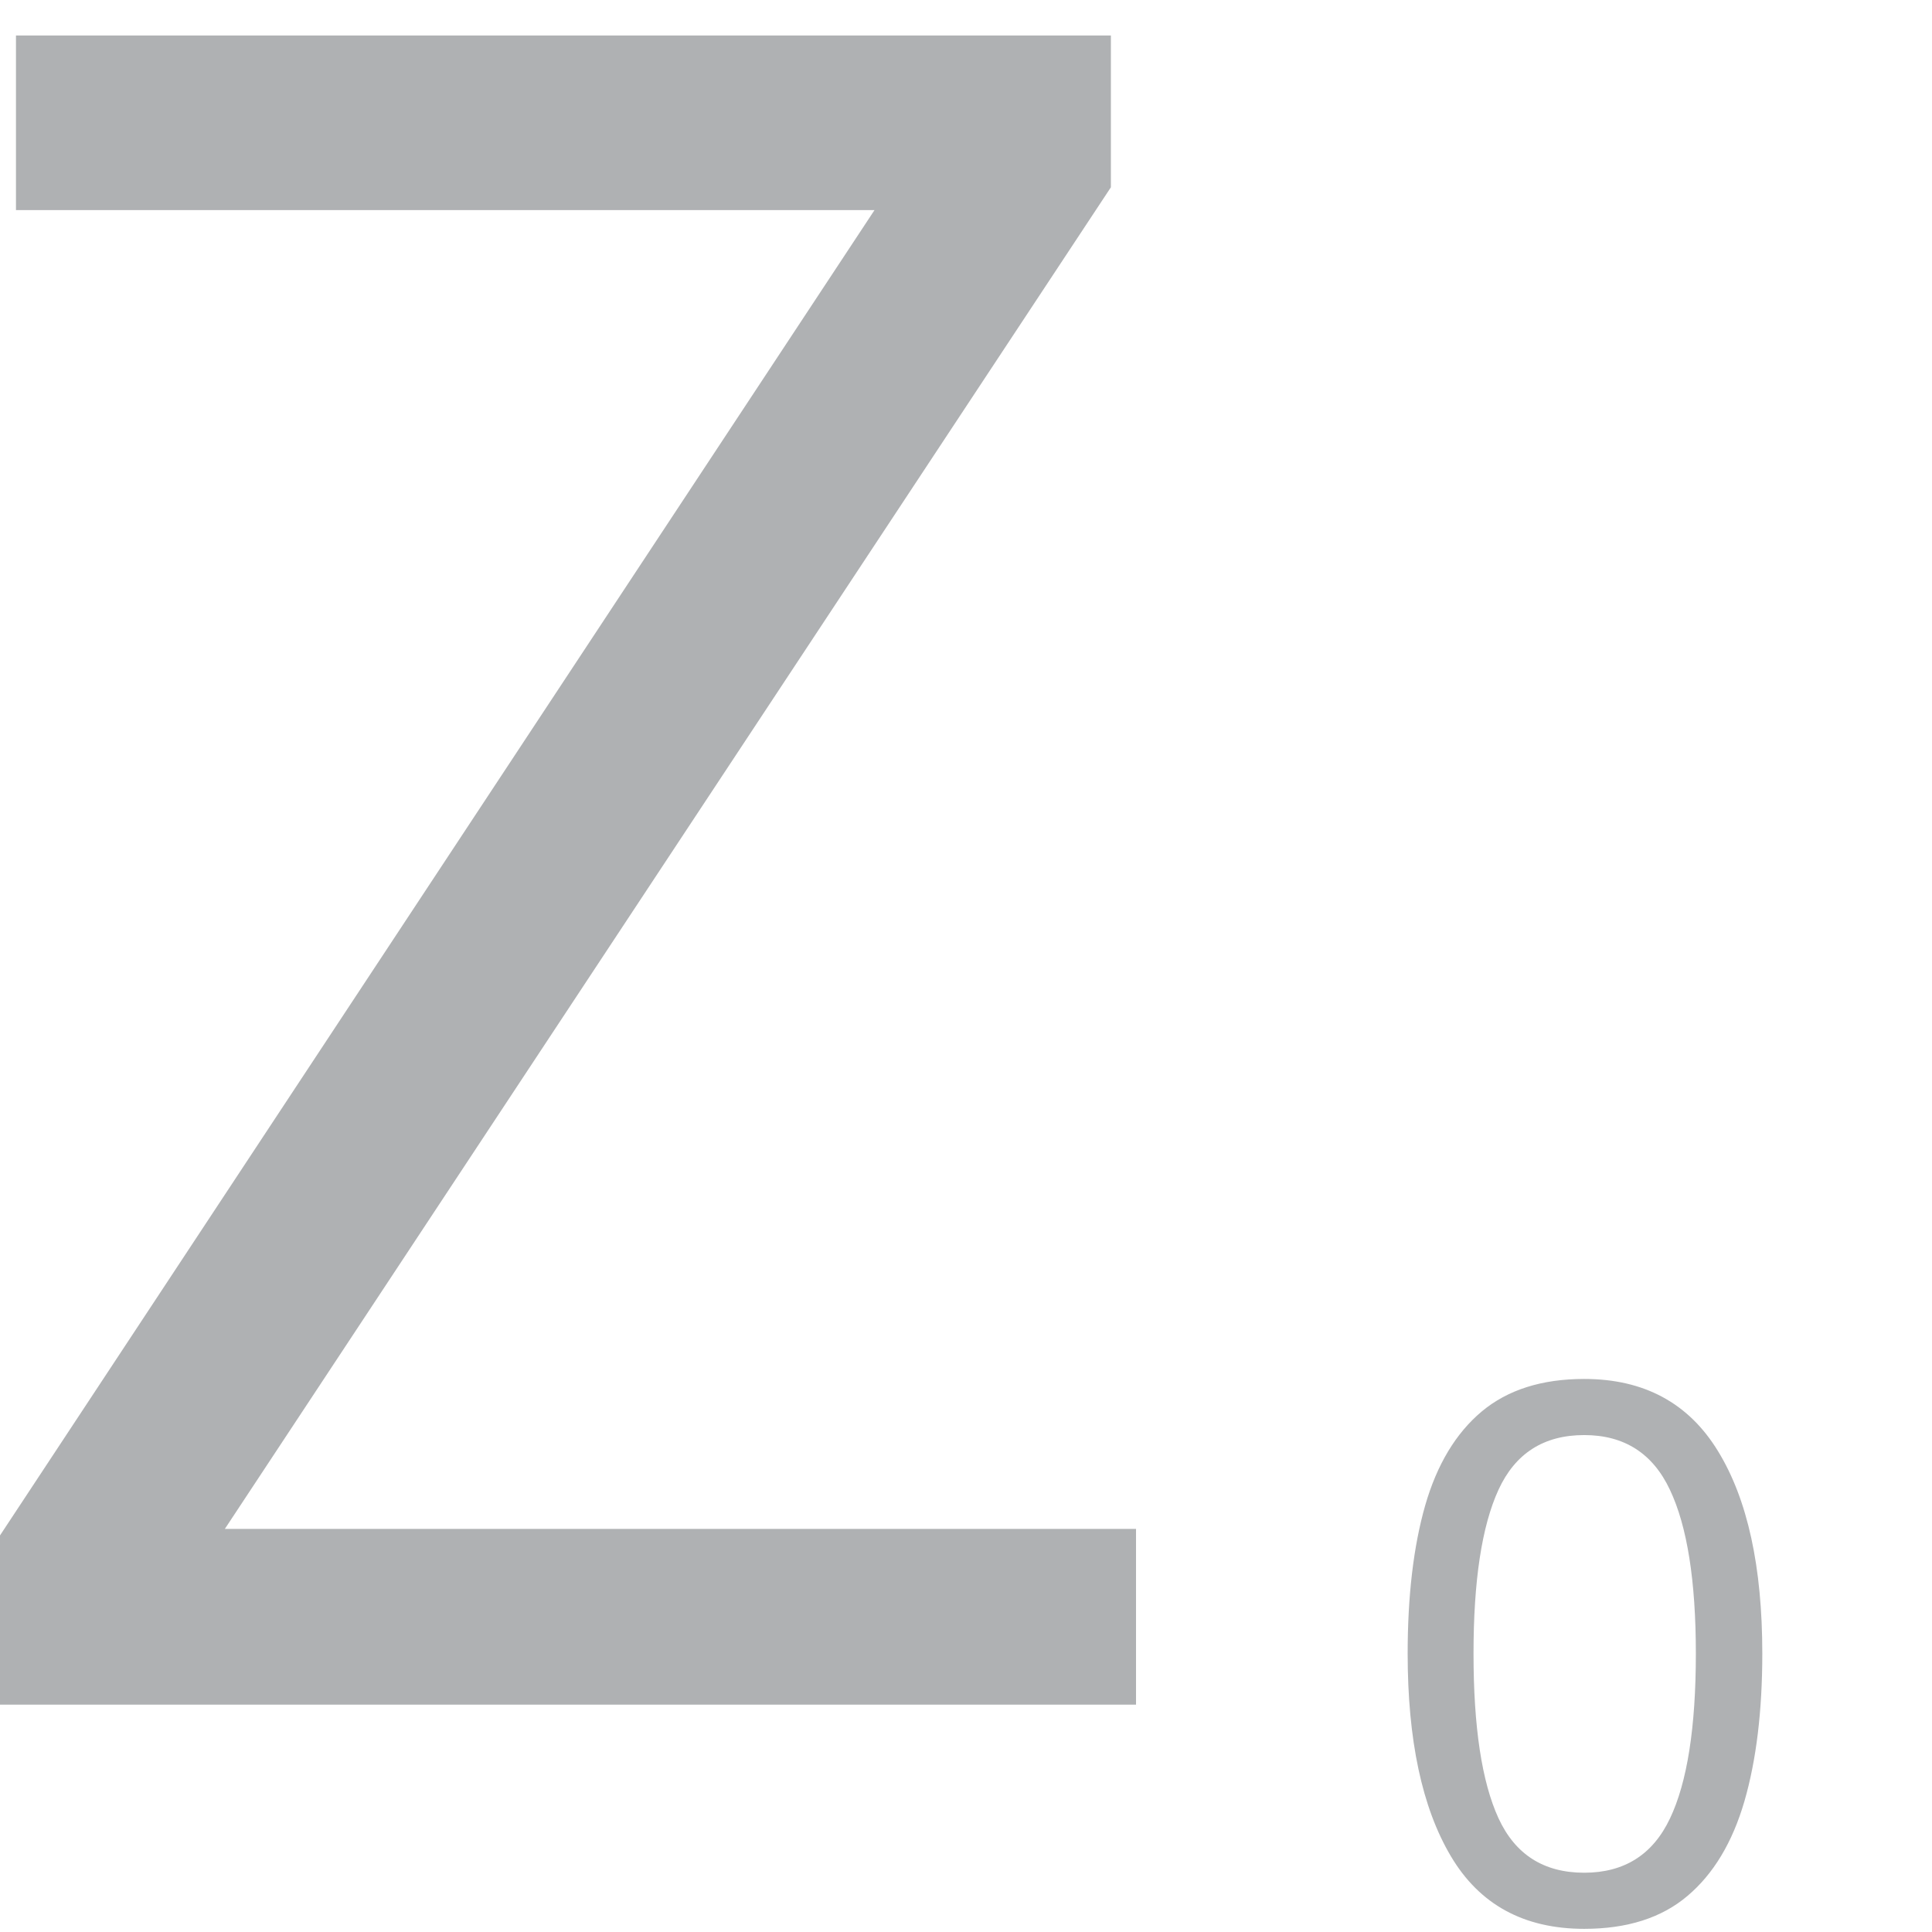
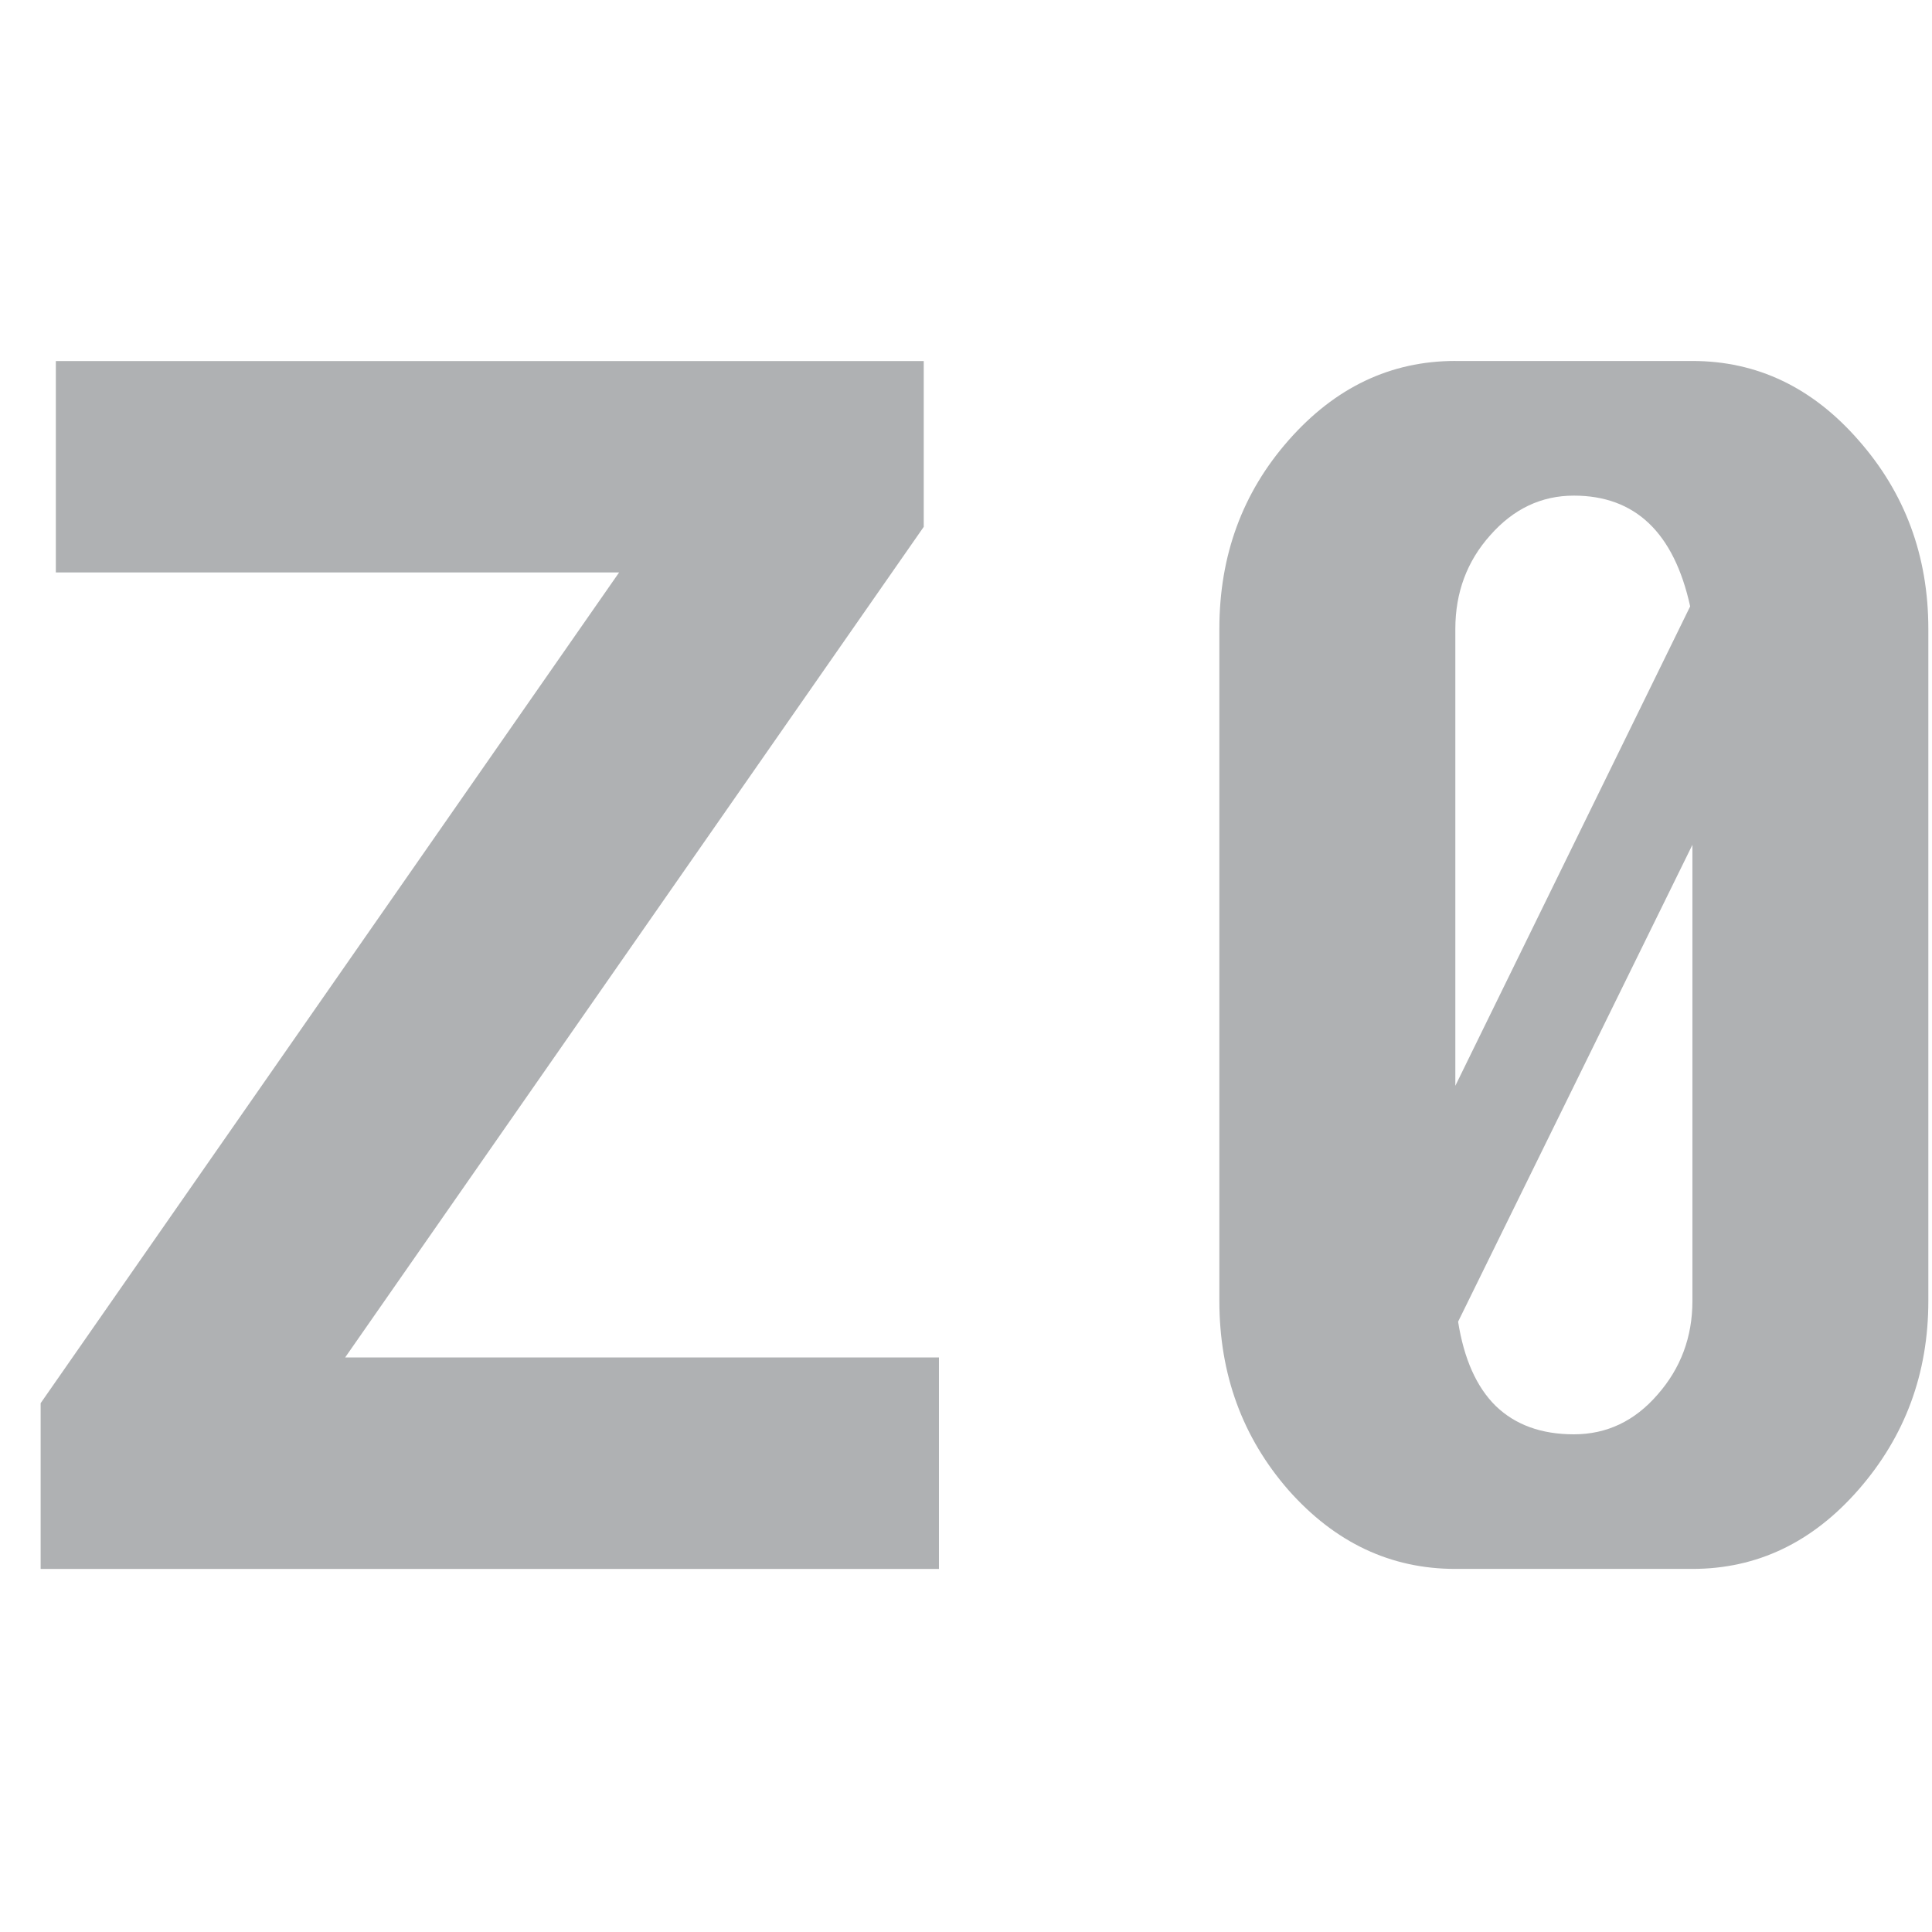
- <svg xmlns="http://www.w3.org/2000/svg" version="1.1" id="svg2" viewBox="0 0 24 24" height="24" width="24">
-   <defs id="defs4" />
-   <g style="display:none" id="layer2" transform="translate(0,-153.1653)">
-     <rect y="-6.9250491e-05" x="0" height="177.165" width="177.165" id="rect4140" style="opacity:0.573;fill:#afb1b3;fill-opacity:1;stroke:#afb1b3;stroke-width:1;stroke-miterlimit:4;stroke-dasharray:none;stroke-opacity:1" />
+ <svg xmlns="http://www.w3.org/2000/svg" width="24" height="24" version="1.1" viewBox="0 0 24 24">
+   <g transform="translate(0 -161.17)" display="none">
+     <rect y="-6.925e-5" width="177.17" height="177.17" fill="#afb1b3" opacity=".573" stroke="#afb1b3" />
  </g>
-   <g style="display:inline" transform="matrix(0.1549194,0,0,0.1549194,-2.559065,-137.3081)" id="layer1">
-     <g transform="translate(-16.39993,-9.115504)" id="g4152">
-       <text xml:space="preserve" style="font-style:normal;font-variant:normal;font-weight:normal;font-stretch:normal;font-size:40px;line-height:125%;font-family:opensans;-inkscape-font-specification:opensans;letter-spacing:0px;word-spacing:0px;fill:#afb1b3;fill-opacity:1;stroke:none;stroke-width:1px;stroke-linecap:butt;stroke-linejoin:miter;stroke-opacity:1;" x="24.496" y="1032.123" id="text4136">
-         <tspan id="tspan4138" x="24.496" y="1032.123" style="font-size:187.5px;fill:#afb1b3;fill-opacity:1;">Z</tspan>
+   <g transform="matrix(.10328 0 0 .10328 -1.5595 -91.539)">
+     <g transform="translate(-14.981 -9.1155)">
+       <text x="30.08" y="1084.146" fill="#afb1b3" font-family="opensans" font-size="43.411px" letter-spacing="0px" stroke-width="1.085px" word-spacing="0px" style="line-height:0%" xml:space="preserve">
+         <tspan x="30.08" y="1084.146" fill="#afb1b3" font-family="sans-serif" font-size="203.49px" font-weight="bold" stroke-width="1.085px">Z</tspan>
      </text>
-       <text xml:space="preserve" style="font-style:normal;font-weight:normal;font-size:40px;line-height:125%;font-family:sans-serif;letter-spacing:0px;word-spacing:0px;fill:#afb1b3;fill-opacity:1;stroke:none;stroke-width:1px;stroke-linecap:butt;stroke-linejoin:miter;stroke-opacity:1;" x="142.857" y="1049.505" id="text4148">
-         <tspan id="tspan4150" x="142.857" y="1049.505" style="font-size:60px;fill:#afb1b3;fill-opacity:1;">0</tspan>
-       </text>
+       <rect x="30.08" y="895.44" width="232.38" height="232.38" fill="none" />
+       <g transform="matrix(2.8425 0 0 3.2287 -5555.2 192.28)" fill="#afb1b3" stroke-width="1px">
+         <path d="m2026.5 231.23h10.031q4.102 0 7.031 2.953 2.953 2.953 2.953 7.031v25.031q0 4.055-2.953 7.031-2.93 2.953-7.031 2.953h-10.031q-4.102 0-7.055-2.93-2.93-2.953-2.93-7.055v-25.031q0-4.102 2.93-7.031 2.953-2.953 7.055-2.953zm0.117 35.789q0.375 2.086 1.594 3.141 1.242 1.055 3.305 1.055 2.086 0 3.539-1.477 1.477-1.477 1.477-3.492v-16.992zm9.82-26.648q-1.031-4.125-4.922-4.125-2.062 0-3.539 1.477-1.476 1.453-1.476 3.492v17.016z" fill="#afb1b3" />
+       </g>
    </g>
  </g>
</svg>
